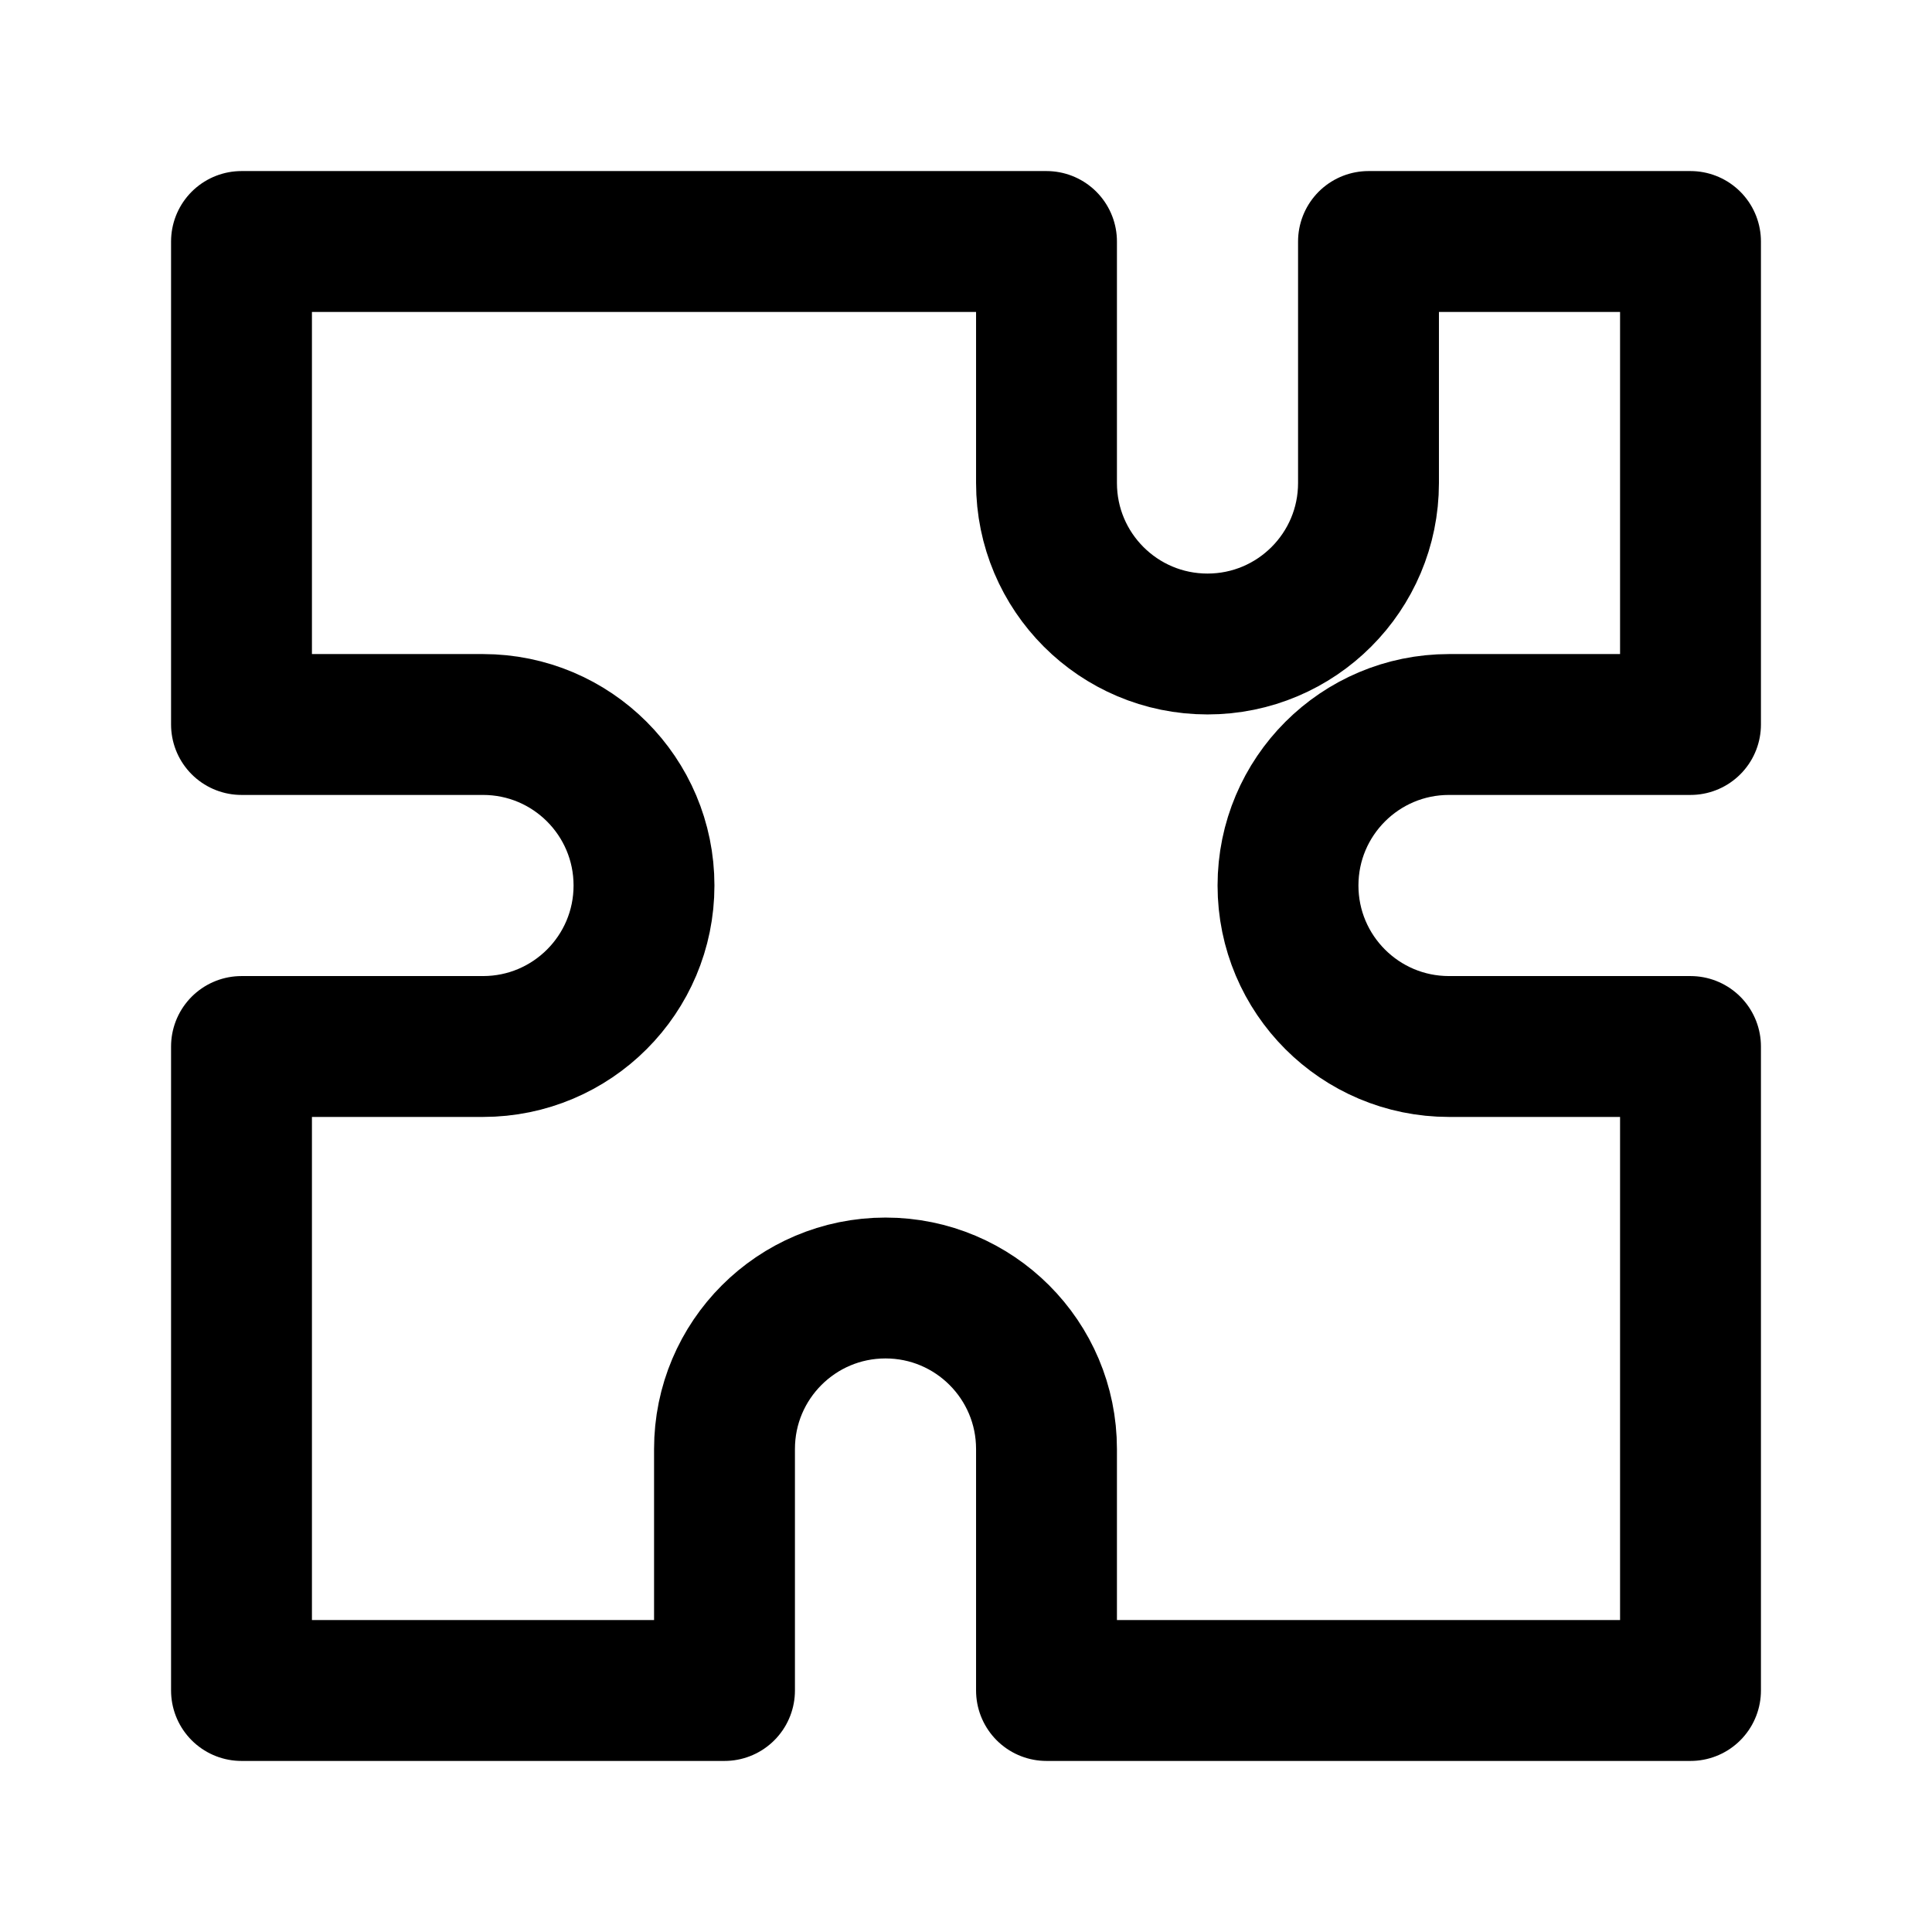
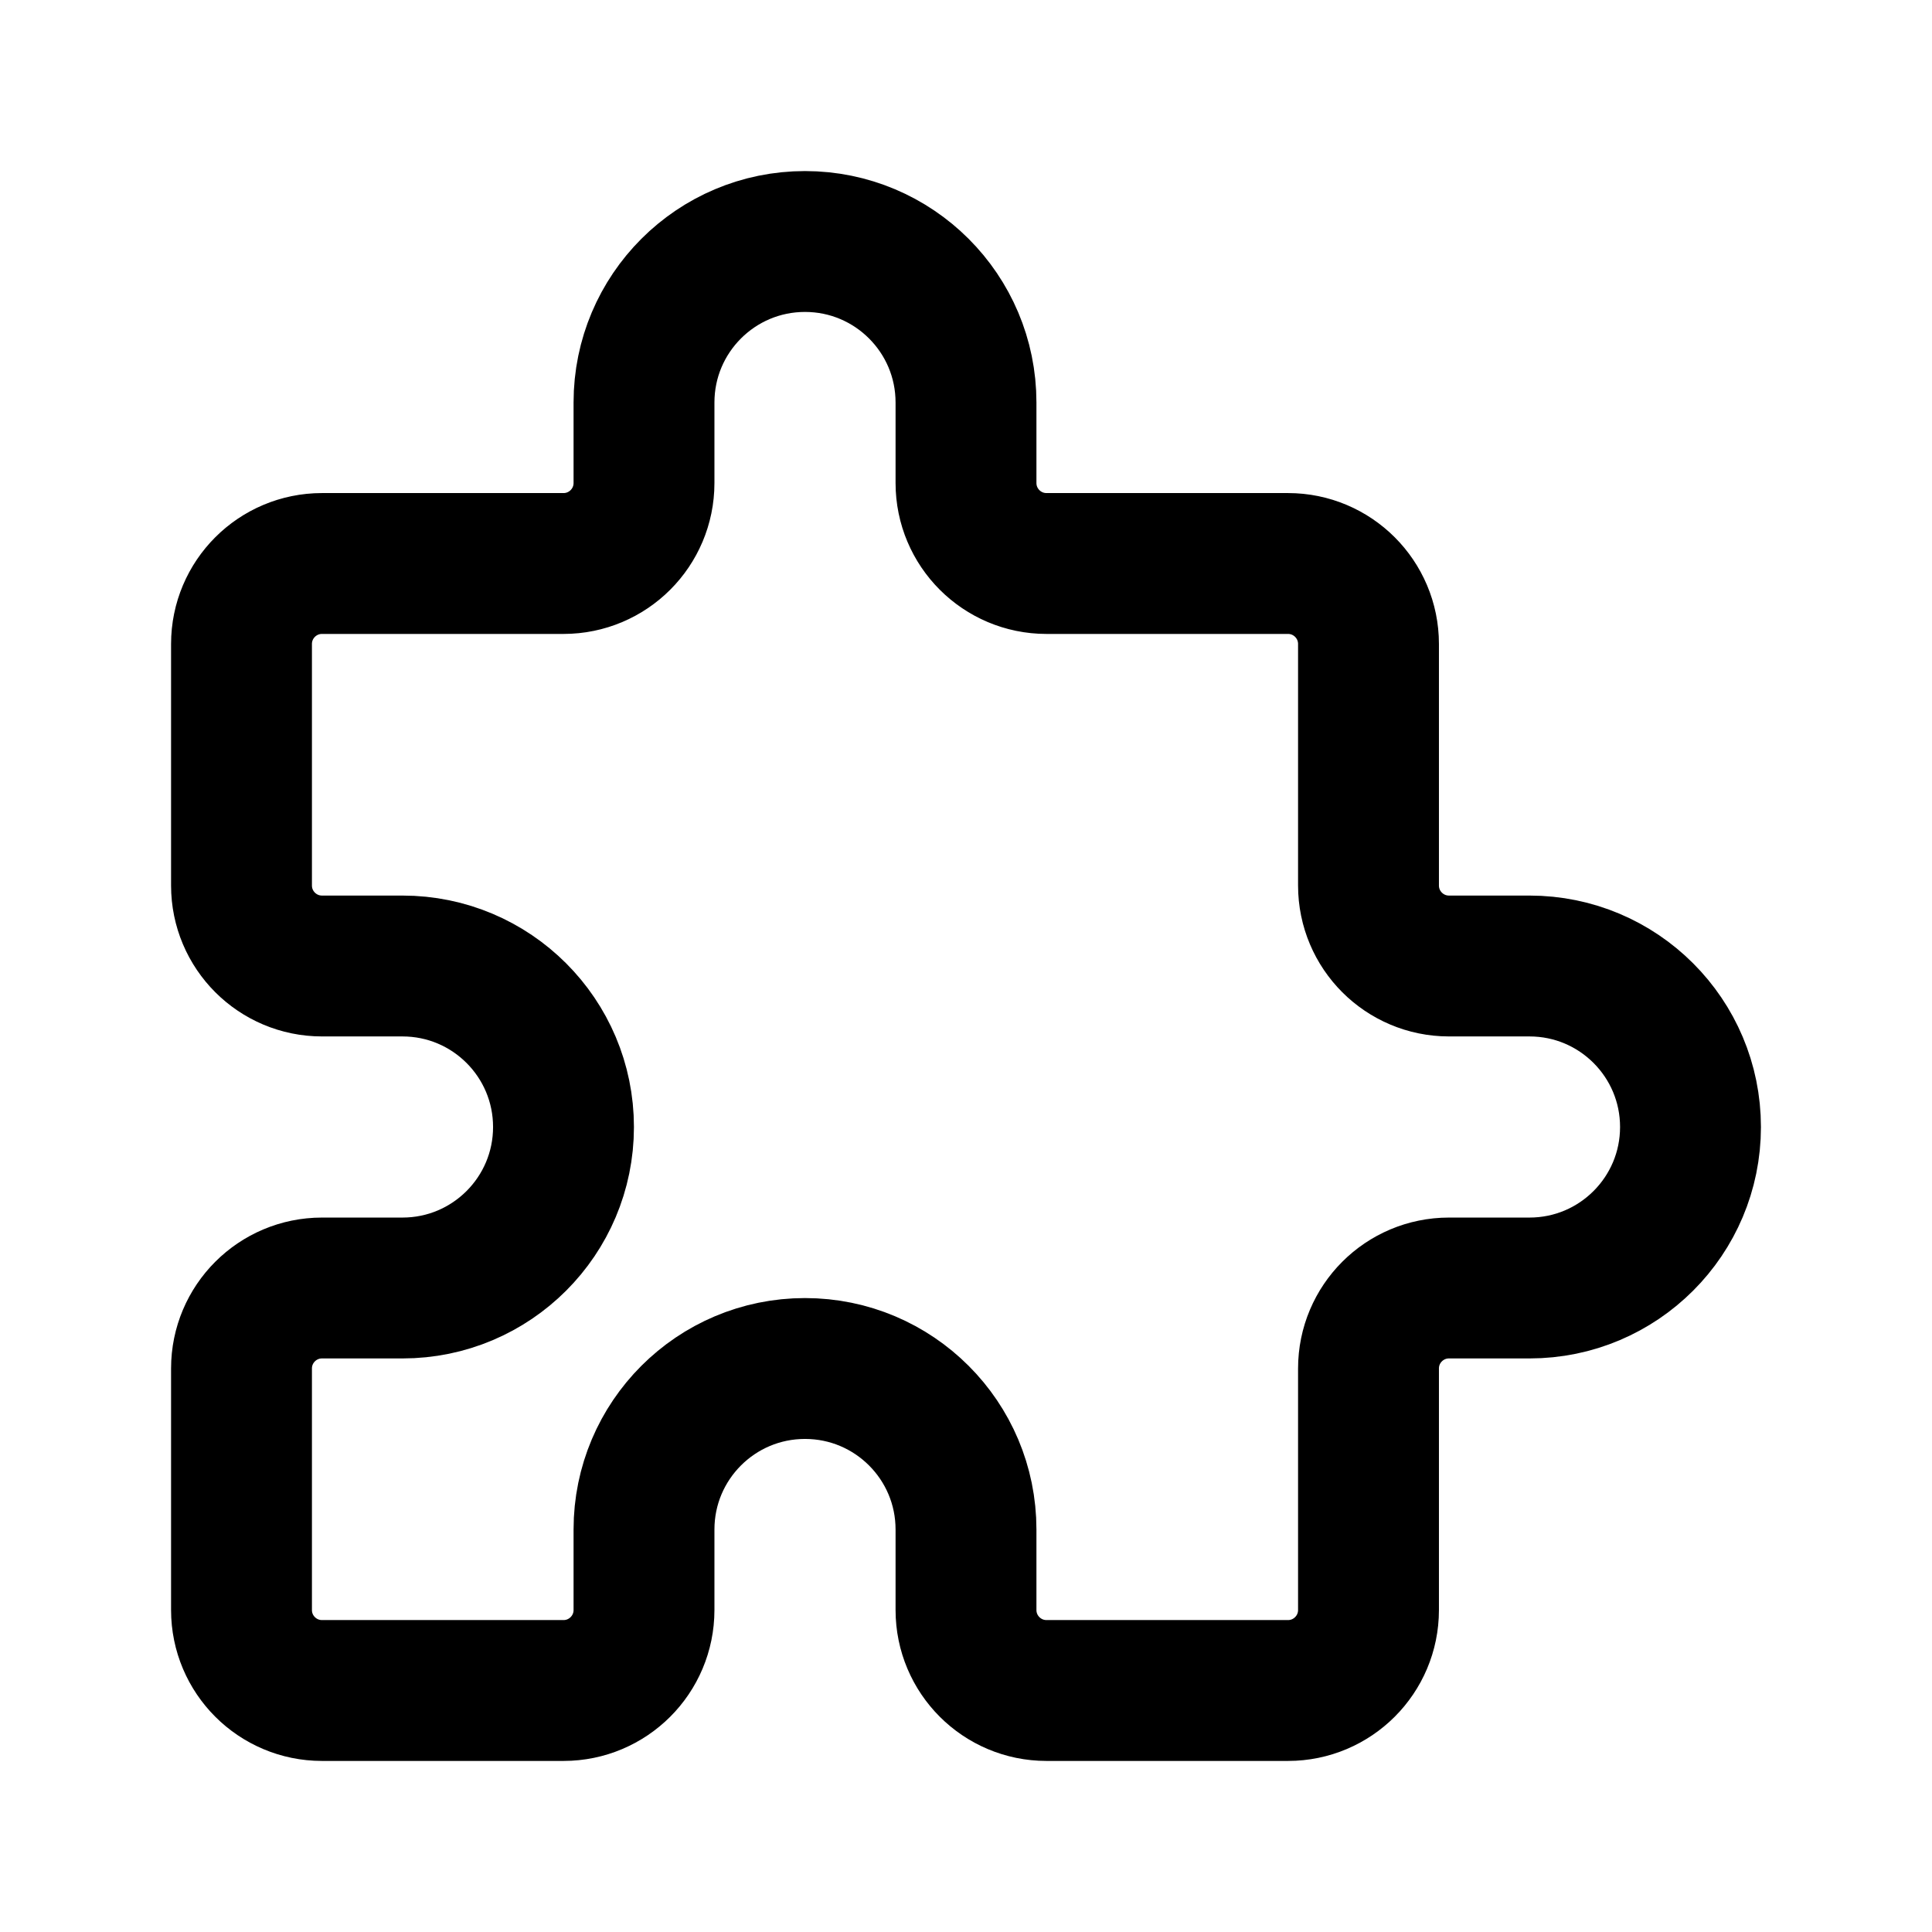
<svg xmlns="http://www.w3.org/2000/svg" viewBox="0 0 24 24" fill="none" stroke="#000000" stroke-width="1.75" stroke-linecap="round" stroke-linejoin="round">
-   <path d="M9 3h4v3a2 2 0 1 0 4 0V3h4v6h-3a2 2 0 1 0 0 4h3v8h-8v-3a2 2 0 1 0-4 0v3H3v-8h3a2 2 0 1 0 0-4H3V3h6z" stroke="#000000" />
+   <path d="M4 7h3a1 1 0 0 0 1 -1v-1a2 2 0 0 1 4 0v1a1 1 0 0 0 1 1h3a1 1 0 0 1 1 1v3a1 1 0 0 0 1 1h1a2 2 0 0 1 0 4h-1a1 1 0 0 0 -1 1v3a1 1 0 0 1 -1 1h-3a1 1 0 0 1 -1 -1v-1a2 2 0 0 0 -4 0v1a1 1 0 0 1 -1 1h-3a1 1 0 0 1 -1 -1v-3a1 1 0 0 1 1 -1h1a2 2 0 0 0 0 -4h-1a1 1 0 0 1 -1 -1v-3a1 1 0 0 1 1 -1" />
</svg>
